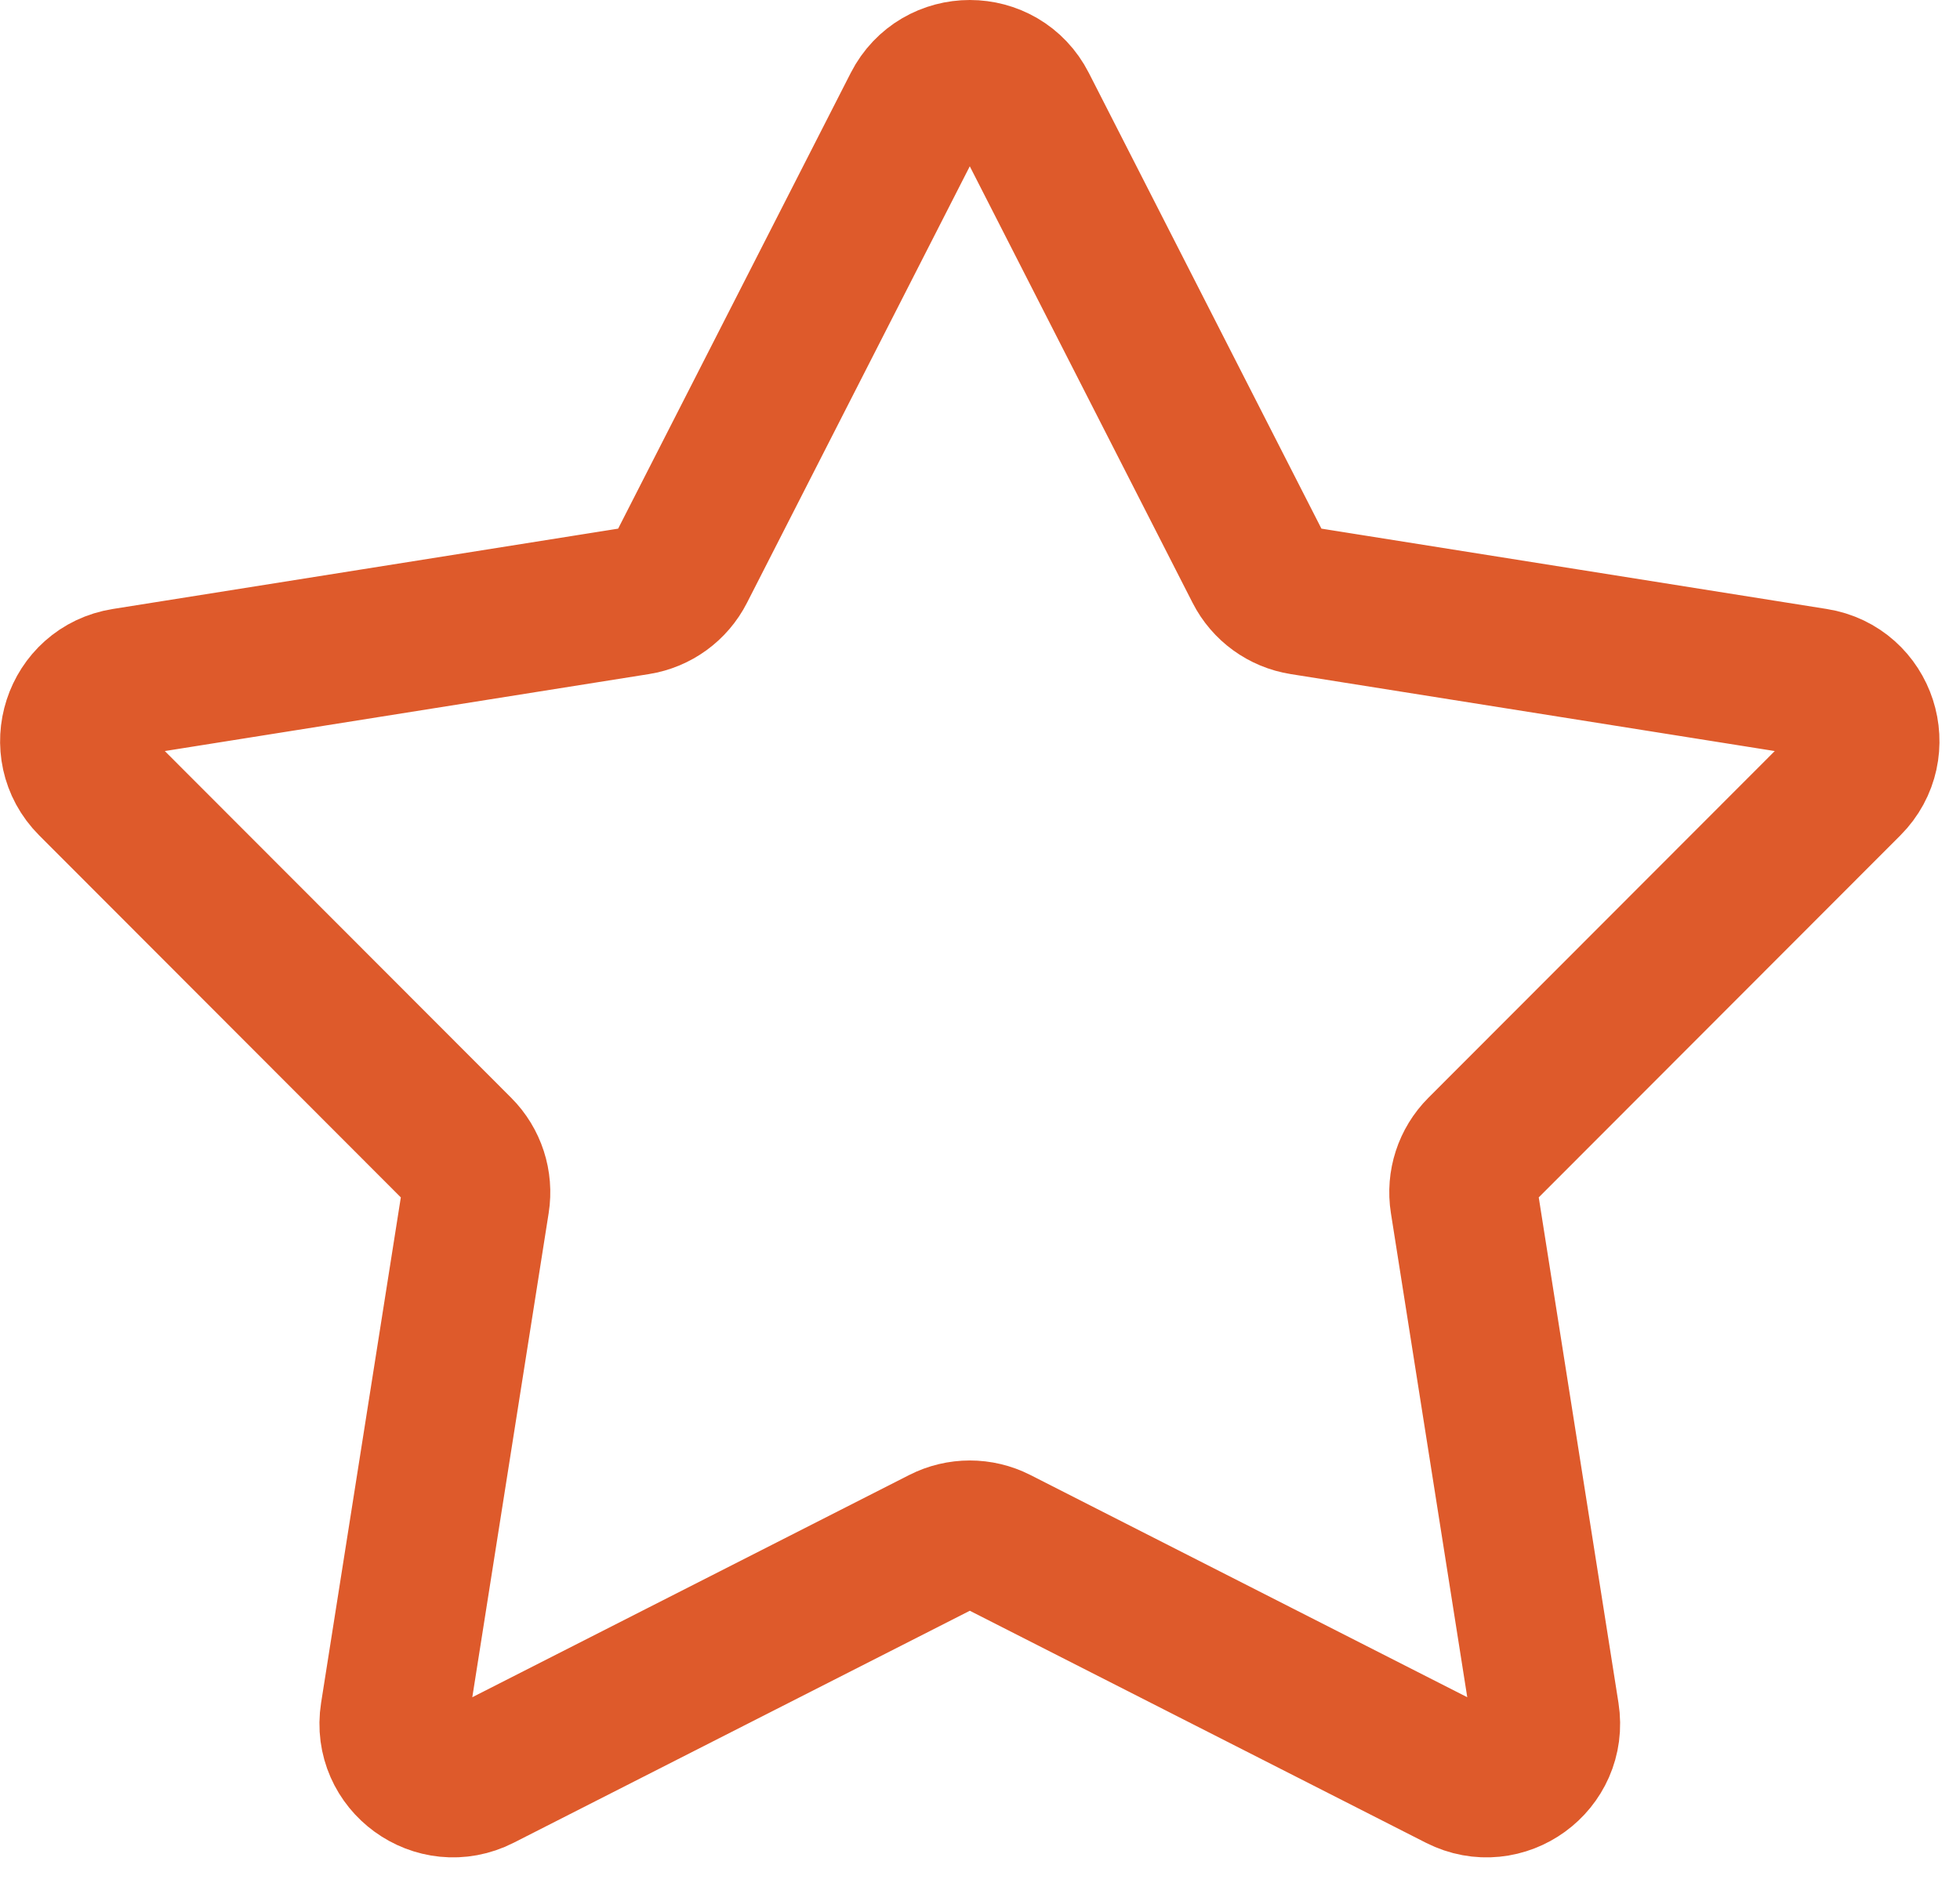
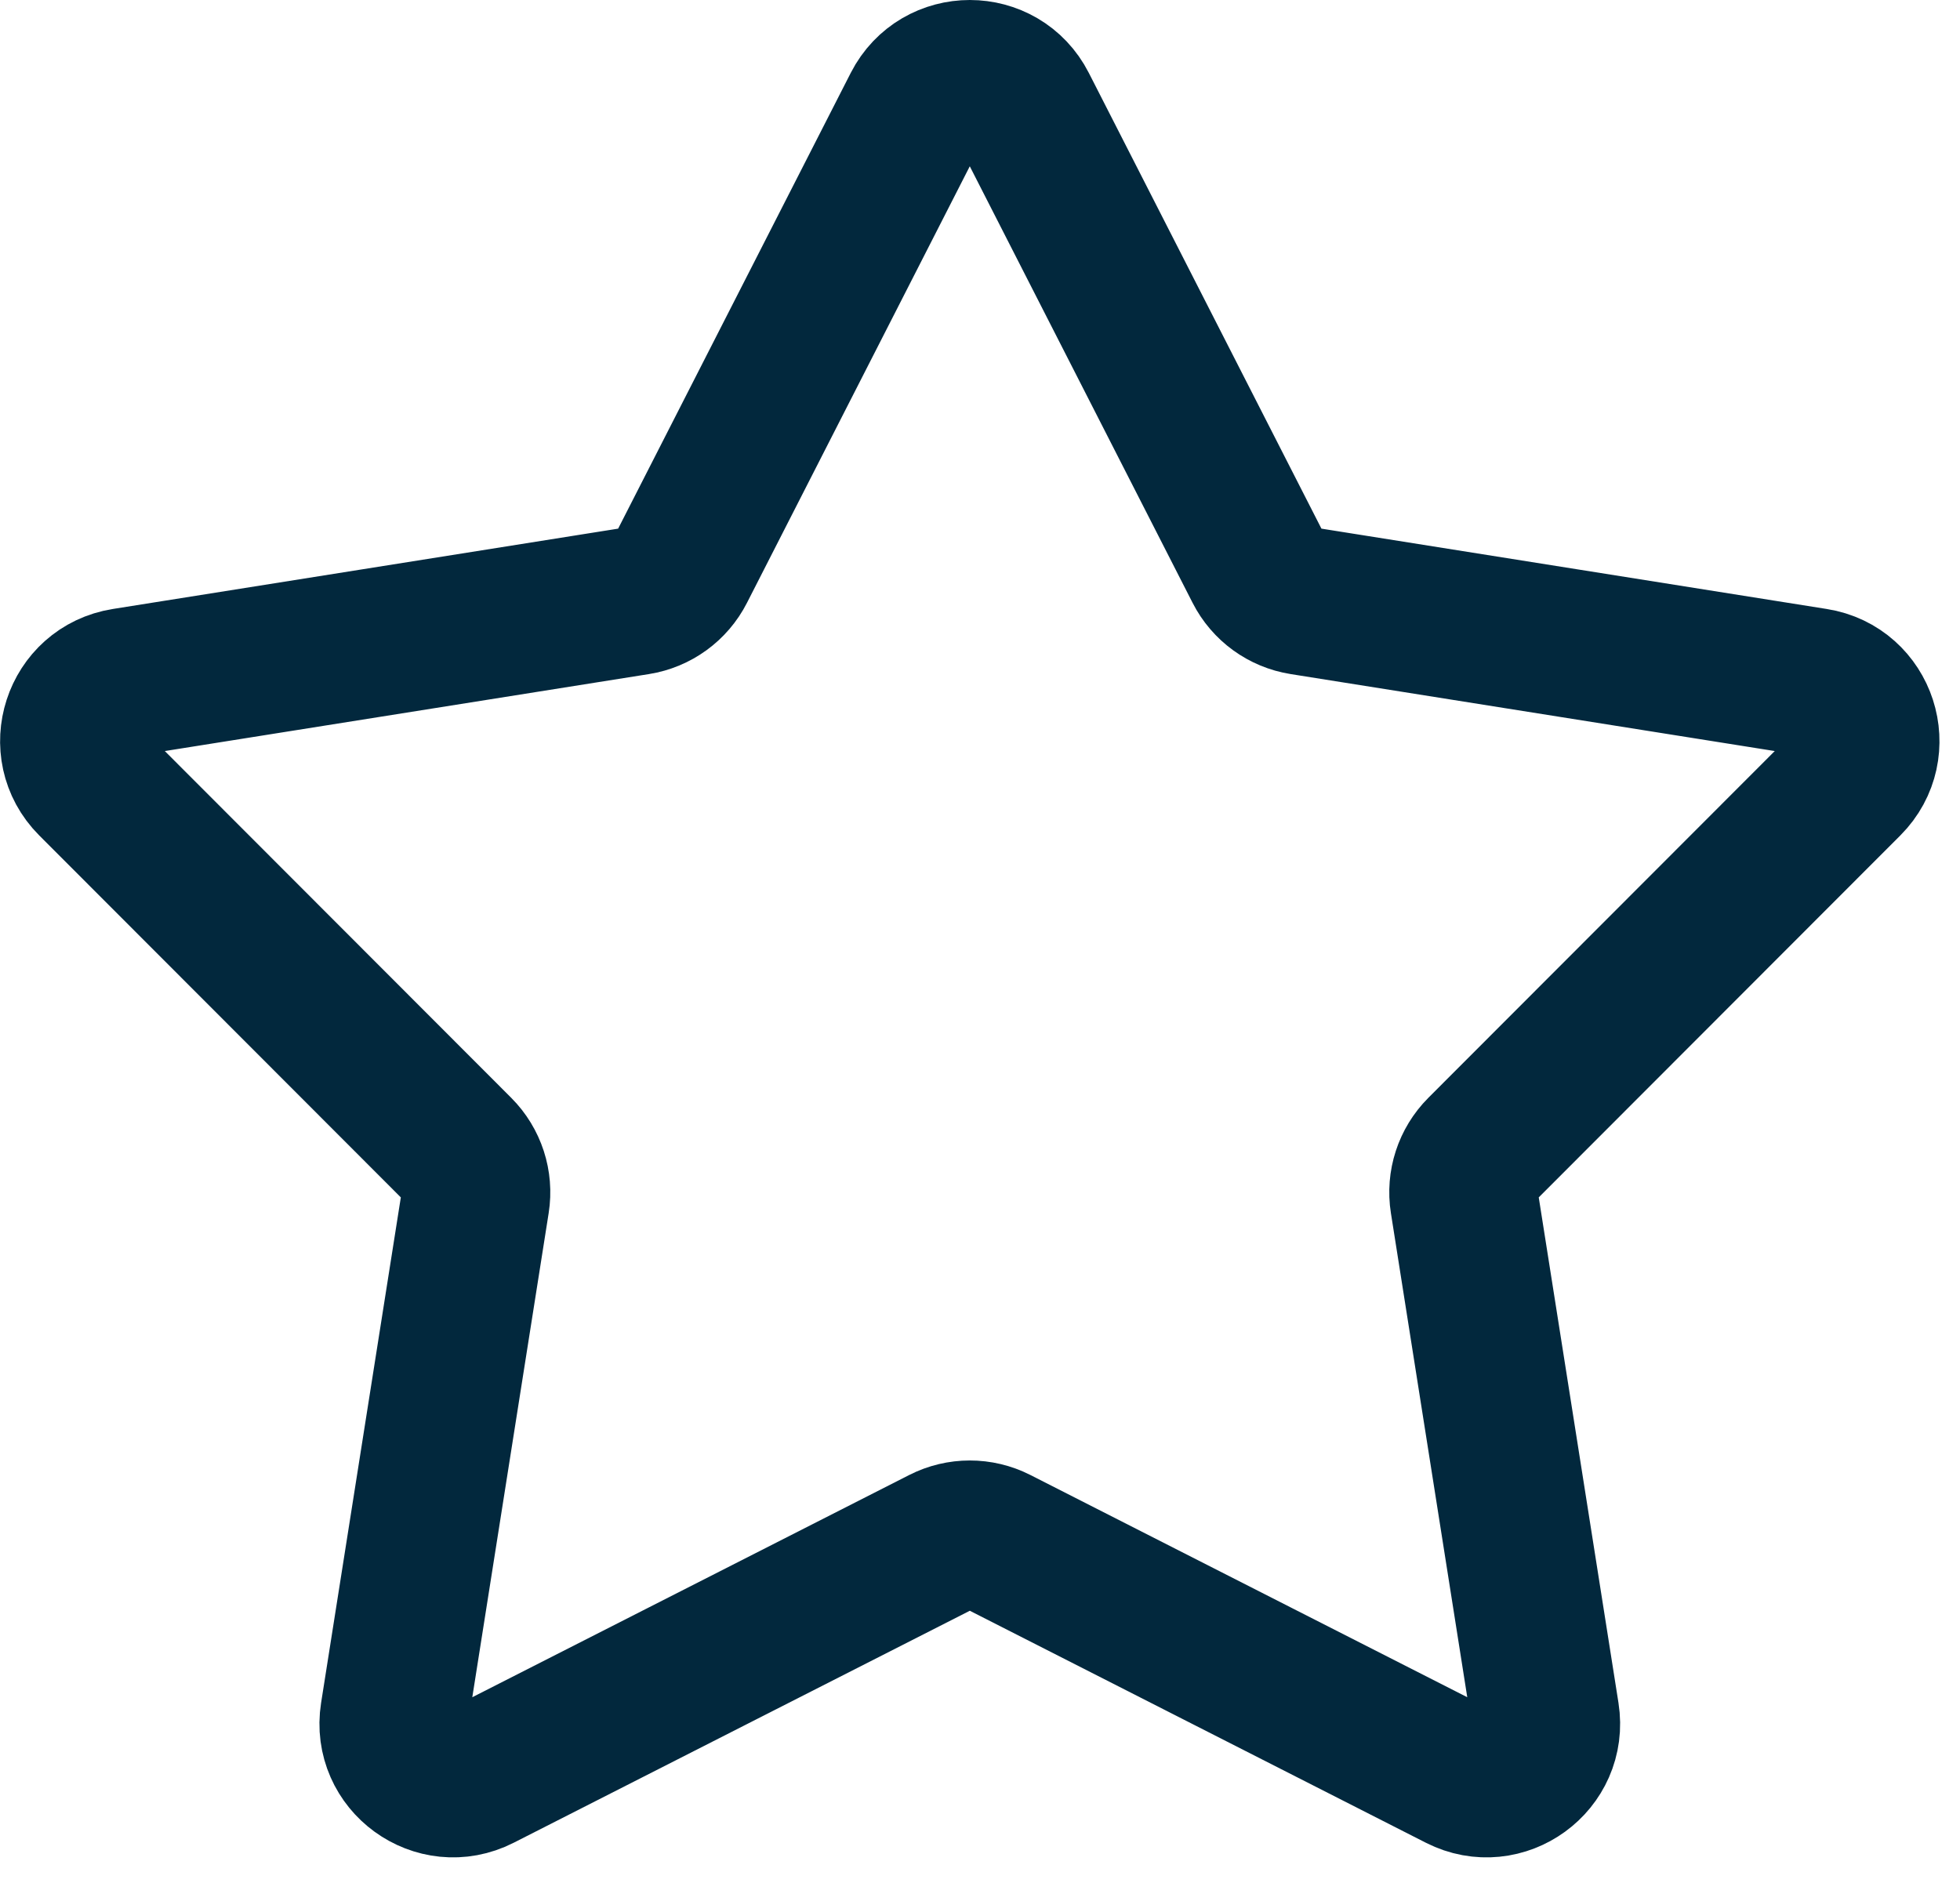
<svg xmlns="http://www.w3.org/2000/svg" width="33" height="32" viewBox="0 0 33 32" fill="none">
-   <path d="M15.437 1.796C15.809 1.068 16.848 1.068 17.219 1.796L21.193 9.583C21.338 9.868 21.611 10.066 21.927 10.116L30.561 11.489C31.367 11.617 31.688 12.606 31.111 13.184L24.933 19.369C24.707 19.596 24.603 19.916 24.653 20.232L26.015 28.868C26.142 29.674 25.302 30.285 24.574 29.915L16.782 25.951C16.497 25.806 16.16 25.806 15.875 25.951L8.082 29.915C7.355 30.285 6.514 29.674 6.641 28.868L8.003 20.232C8.053 19.916 7.949 19.596 7.723 19.369L1.545 13.184C0.968 12.606 1.289 11.617 2.095 11.489L10.73 10.116C11.045 10.066 11.318 9.868 11.463 9.583L15.437 1.796Z" stroke="#DE5A2B" stroke-width="2.5" />
+   <path d="M15.437 1.796C15.809 1.068 16.848 1.068 17.219 1.796L21.193 9.583C21.338 9.868 21.611 10.066 21.927 10.116L30.561 11.489C31.367 11.617 31.688 12.606 31.111 13.184L24.933 19.369C24.707 19.596 24.603 19.916 24.653 20.232L26.015 28.868C26.142 29.674 25.302 30.285 24.574 29.915L16.782 25.951C16.497 25.806 16.16 25.806 15.875 25.951L8.082 29.915C7.355 30.285 6.514 29.674 6.641 28.868L8.003 20.232C8.053 19.916 7.949 19.596 7.723 19.369L1.545 13.184C0.968 12.606 1.289 11.617 2.095 11.489L10.73 10.116C11.045 10.066 11.318 9.868 11.463 9.583L15.437 1.796Z" stroke="#02283D" stroke-width="2.5" />
</svg>
